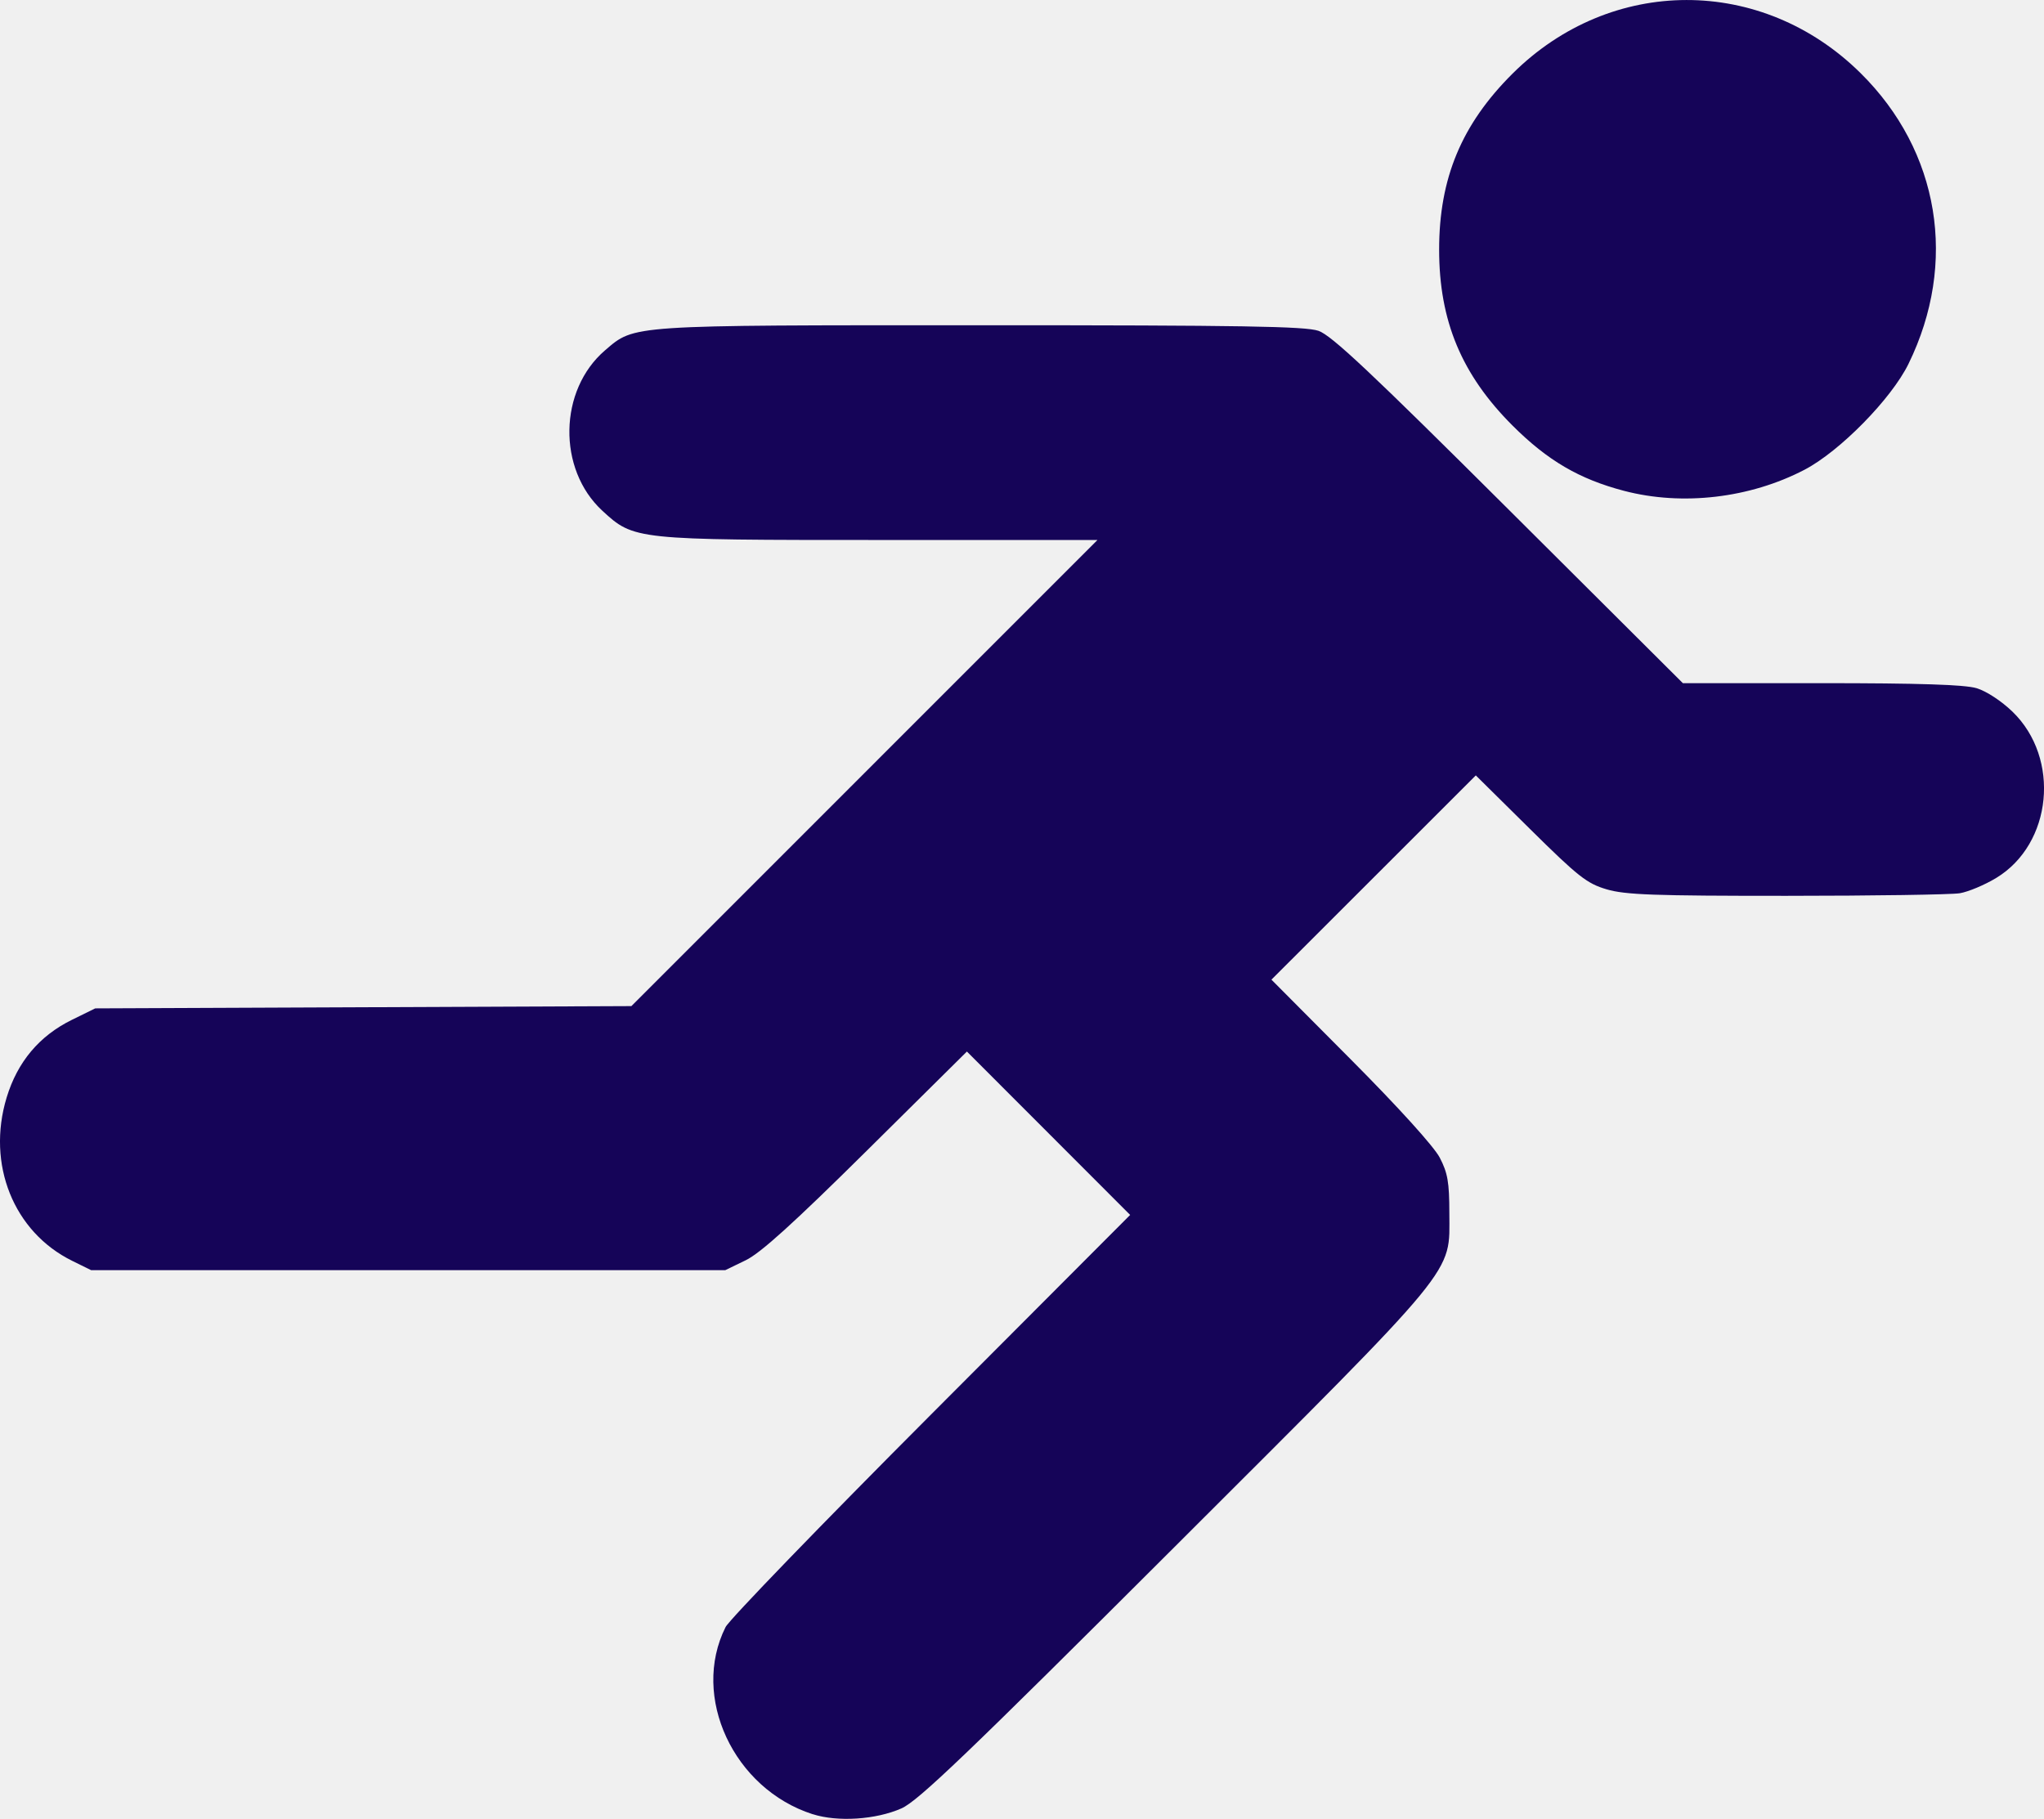
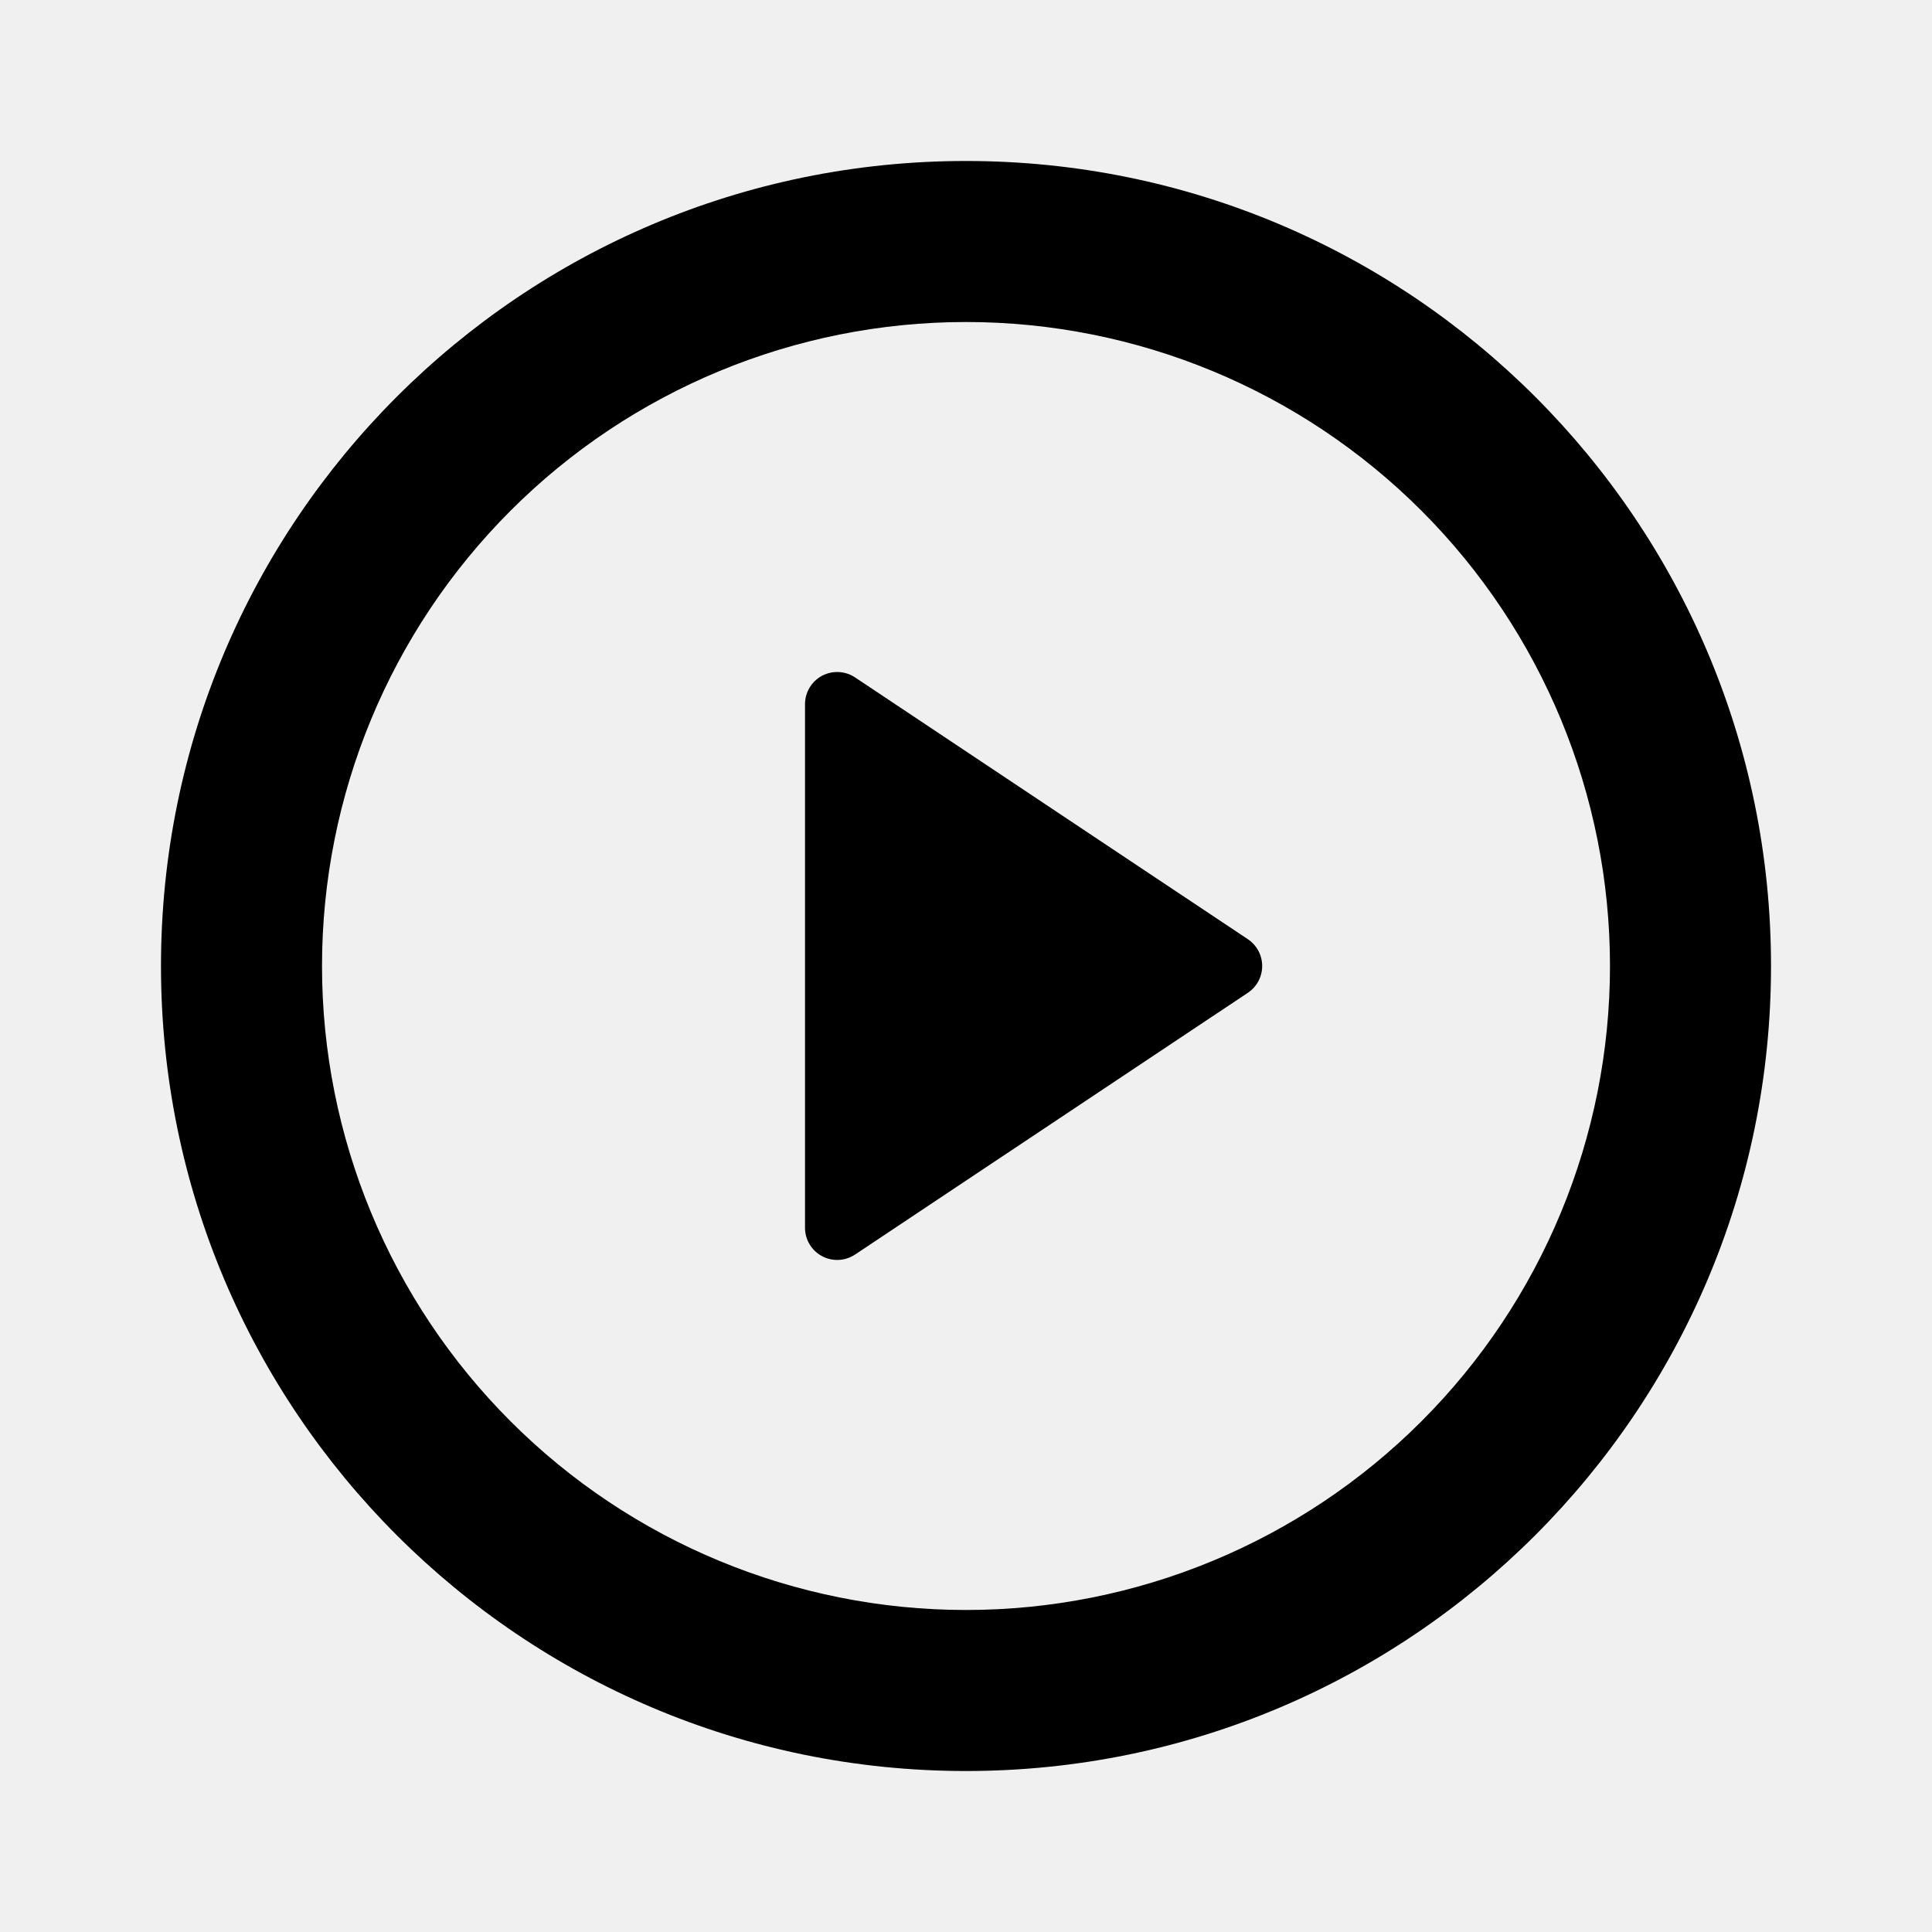
- <svg xmlns="http://www.w3.org/2000/svg" width="101.094mm" height="89.968mm" viewBox="0 0 101.094 89.968" version="1.1" id="svg1040">
-   <defs id="defs1034" />
-   <g id="layer1" transform="translate(2.921949,-8.599537)">
-     <path style="fill:#150458;fill-opacity:1;stroke-width:0.202" d="M 37.271,98.336 C 33.358,97.08 31.238,92.523 32.964,89.08 c 0.181,-0.362 4.758,-5.097 10.17,-10.522 l 9.84,-9.864 -4.037,-4.041 -4.037,-4.041 -4.964,4.917 c -3.616,3.581 -5.239,5.05 -5.976,5.407 l -1.012,0.491 H 17.268 1.587 L 0.65,70.965 C -2.251,69.536 -3.595,66.186 -2.593,62.885 c 0.535,-1.762 1.617,-3.05 3.225,-3.84 l 1.156,-0.568 13.259,-0.056 13.259,-0.056 11.526,-11.528 11.526,-11.528 H 40.623 c -12.146,0 -12.189,-0.005 -13.753,-1.446 -2.23,-2.055 -2.163,-5.971 0.136,-7.938 1.475,-1.263 1.111,-1.238 18.589,-1.238 12.899,0 16.035,0.052 16.693,0.276 0.642,0.219 2.591,2.051 9.416,8.852 l 8.607,8.576 h 6.848 c 4.837,0 7.092,0.073 7.68,0.249 0.481,0.144 1.23,0.635 1.776,1.163 2.383,2.307 1.969,6.54 -0.805,8.222 -0.572,0.347 -1.383,0.687 -1.802,0.757 -0.419,0.069 -4.274,0.127 -8.566,0.128 -6.57,0.002 -7.977,-0.049 -8.903,-0.322 -0.976,-0.288 -1.4,-0.622 -3.784,-2.979 l -2.685,-2.655 -5.054,5.051 -5.054,5.051 3.926,3.947 c 2.365,2.378 4.114,4.309 4.399,4.858 0.393,0.756 0.473,1.219 0.474,2.732 0.003,3.084 0.621,2.332 -13.598,16.531 -10.274,10.26 -12.68,12.563 -13.501,12.925 -1.267,0.559 -3.156,0.681 -4.39,0.285 z m 40.131,-65.458 c -2.213,-0.58 -3.783,-1.498 -5.513,-3.226 -2.522,-2.519 -3.633,-5.181 -3.633,-8.707 0,-3.531 1.112,-6.197 3.631,-8.704 4.867,-4.844 12.325,-4.855 17.212,-0.026 3.909,3.862 4.819,9.378 2.372,14.381 -0.846,1.73 -3.395,4.326 -5.144,5.239 -2.697,1.407 -6.043,1.799 -8.925,1.043 z" id="path1000" />
+ <svg xmlns="http://www.w3.org/2000/svg" width="40" height="40" viewBox="0 0 40 40" fill="none">
+   <g clip-path="url(#clip0_17_98)">
+     <path d="M20 36.667C10.795 36.667 3.333 29.205 3.333 20C3.333 10.795 10.795 3.333 20 3.333C29.205 3.333 36.667 10.795 36.667 20C36.667 29.205 29.205 36.667 20 36.667ZM20 33.333C23.536 33.333 26.927 31.929 29.428 29.428C31.928 26.928 33.333 23.536 33.333 20C33.333 16.464 31.928 13.072 29.428 10.572C26.927 8.071 23.536 6.667 20 6.667C16.464 6.667 13.072 8.071 10.572 10.572C8.071 13.072 6.667 16.464 6.667 20C6.667 23.536 8.071 26.928 10.572 29.428C13.072 31.929 16.464 33.333 20 33.333V33.333ZM17.703 14.025L25.835 19.445C25.926 19.506 26.001 19.588 26.053 19.685C26.105 19.782 26.132 19.89 26.132 20C26.132 20.11 26.105 20.218 26.053 20.315C26.001 20.412 25.926 20.494 25.835 20.555L17.702 25.975C17.601 26.041 17.485 26.08 17.365 26.085C17.244 26.091 17.125 26.064 17.019 26.007C16.913 25.951 16.824 25.866 16.762 25.763C16.7 25.66 16.667 25.542 16.667 25.422V14.578C16.667 14.458 16.7 14.339 16.762 14.236C16.824 14.133 16.913 14.048 17.019 13.991C17.126 13.935 17.245 13.908 17.366 13.914C17.486 13.92 17.603 13.958 17.703 14.025V14.025Z" fill="black" />
  </g>
+   <defs>
+     <clipPath id="clip0_17_98">
+       <rect width="40" height="40" fill="white" />
+     </clipPath>
+   </defs>
</svg>
